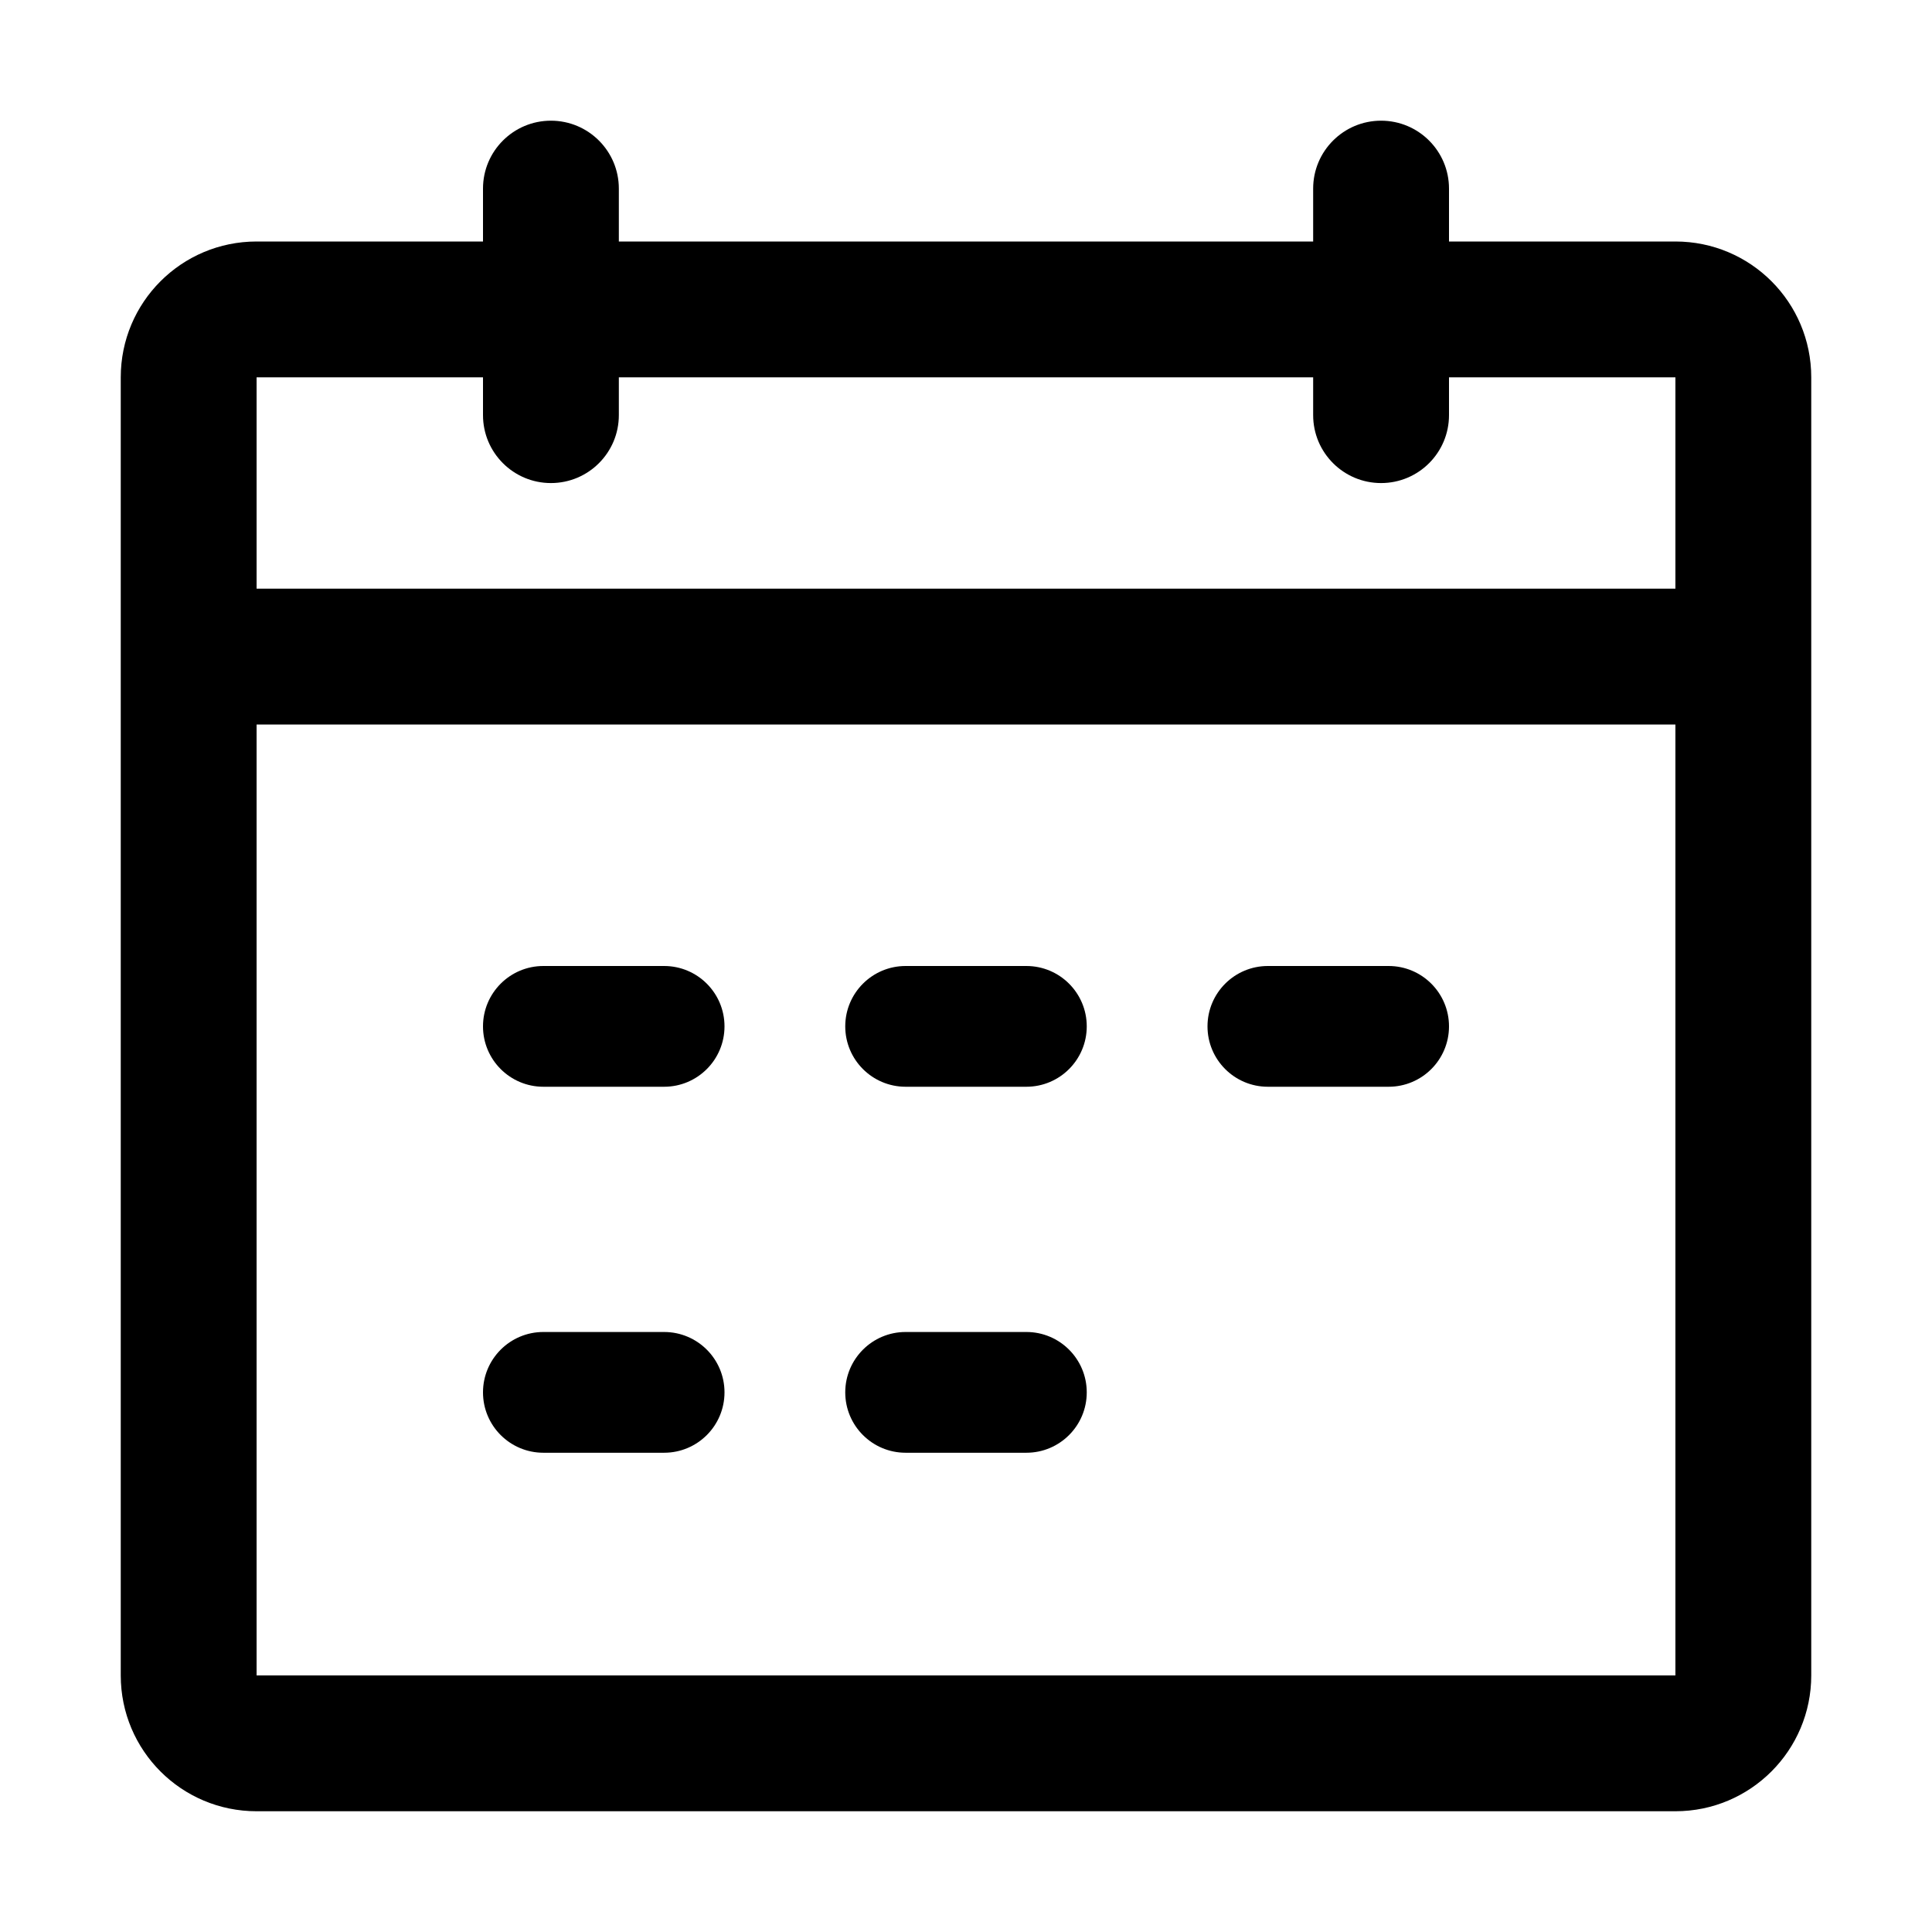
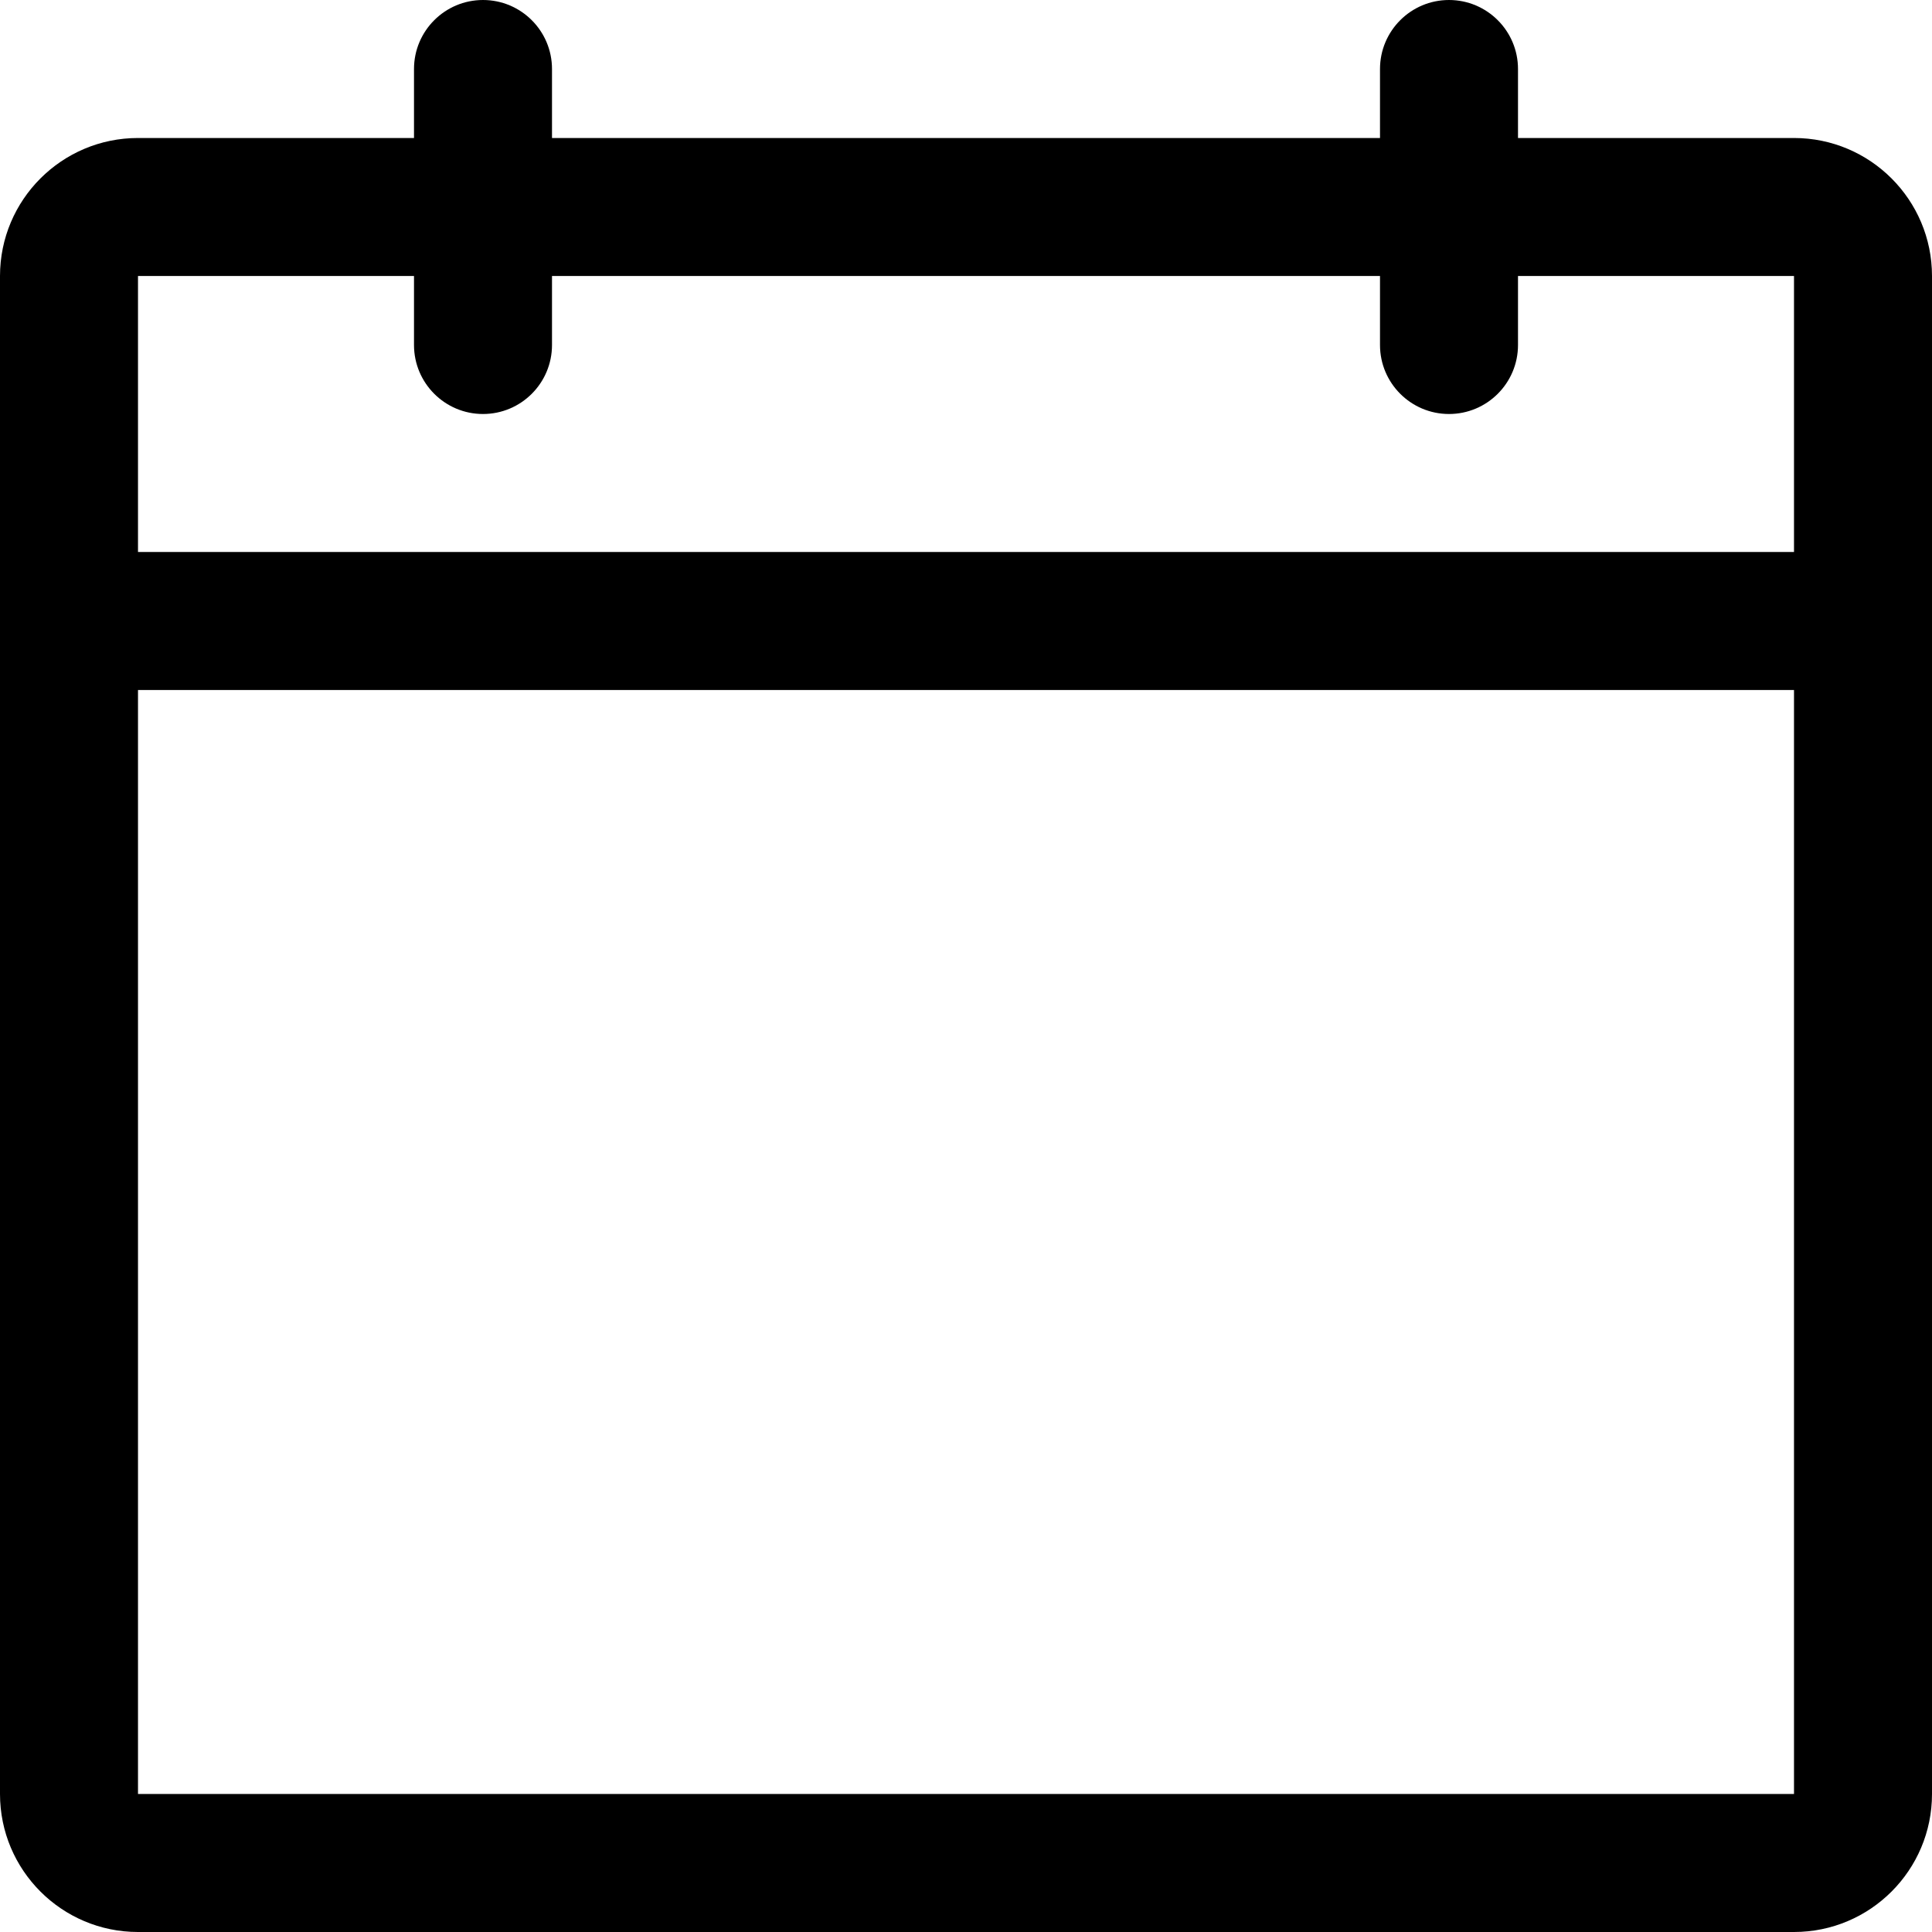
- <svg xmlns="http://www.w3.org/2000/svg" width="16" height="16" viewBox="0 0 16 16">
-   <path fill-rule="evenodd" d="M13.875 2H12v-.438a.562.562 0 1 0-1.125 0V2h-5.75v-.438a.562.562 0 1 0-1.125 0V2H2.125C1.503 2 1 2.503 1 3.125v10.75C1 14.497 1.503 15 2.125 15h11.75c.622 0 1.125-.505 1.125-1.125V3.125C15 2.503 14.497 2 13.875 2zM2.125 3.125H4v.313a.562.562 0 1 0 1.125 0v-.313h5.75v.313a.562.562 0 1 0 1.125 0v-.313h1.875v1.75H2.125v-1.75zm11.75 10.75H2.125V6h11.75v7.875zM4.5 8h1a.5.5 0 1 1 0 1h-1a.5.5 0 1 1 0-1zm3 0h1a.5.5 0 1 1 0 1h-1a.5.5 0 1 1 0-1zm3 0h1a.5.5 0 1 1 0 1h-1a.5.5 0 1 1 0-1zm-6 3.031h1a.5.5 0 1 1 0 1h-1a.5.5 0 1 1 0-1zm3 0h1a.5.5 0 1 1 0 1h-1a.5.5 0 1 1 0-1z" />
+ <svg xmlns="http://www.w3.org/2000/svg" width="14" height="14" viewBox="0 0 14 14">
+   <path d="M10.5 0C10.776 0 11 0.224 11 0.5V1L13 1C13.552 1 14 1.448 14 2L14 13C14 13.552 13.552 14 13 14L1 14C0.448 14 0 13.552 0 13L0 2C0 1.448 0.448 1 1 1L3 1V0.5C3 0.224 3.224 0 3.5 0C3.776 0 4 0.224 4 0.5V1L10 1V0.5C10 0.224 10.224 0 10.5 0ZM13 5L1 5L1 13L13 13V5ZM3 2L1 2L1 4L13 4V2L11 2V2.5C11 2.776 10.776 3 10.5 3C10.224 3 10 2.776 10 2.5V2L4 2L4 2.5C4 2.776 3.776 3 3.5 3C3.224 3 3 2.776 3 2.5V2Z" />
</svg>
